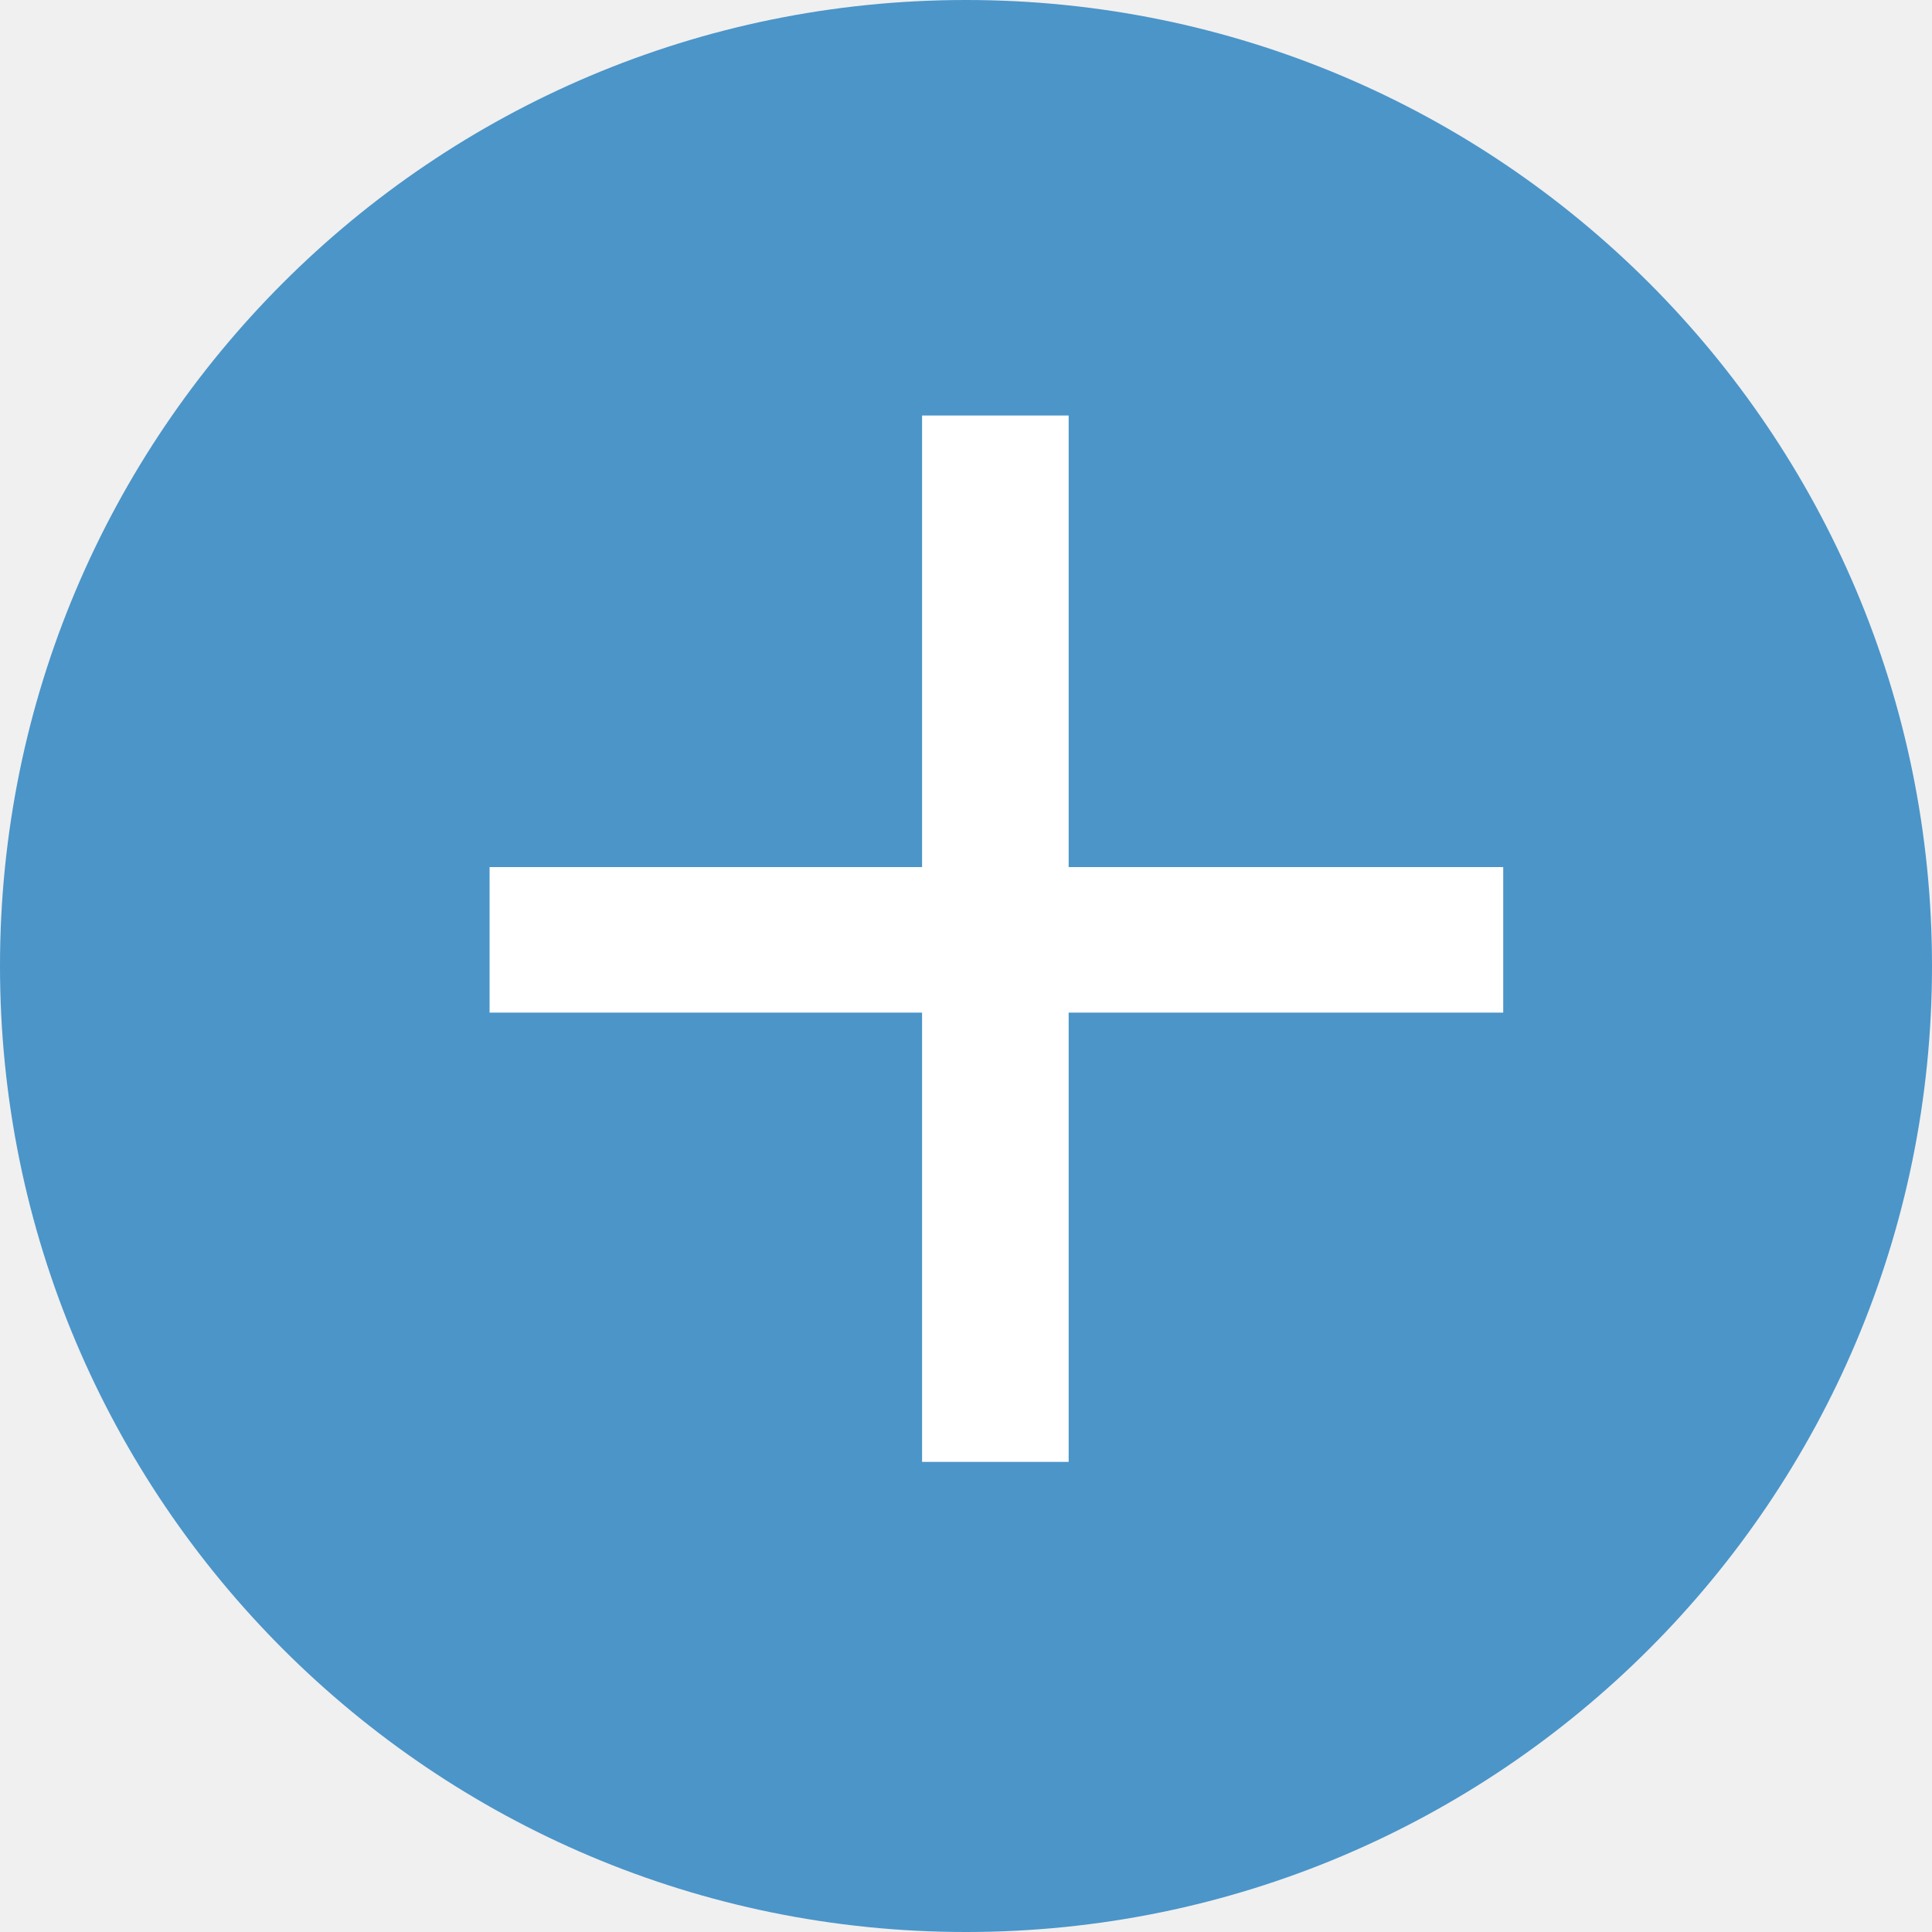
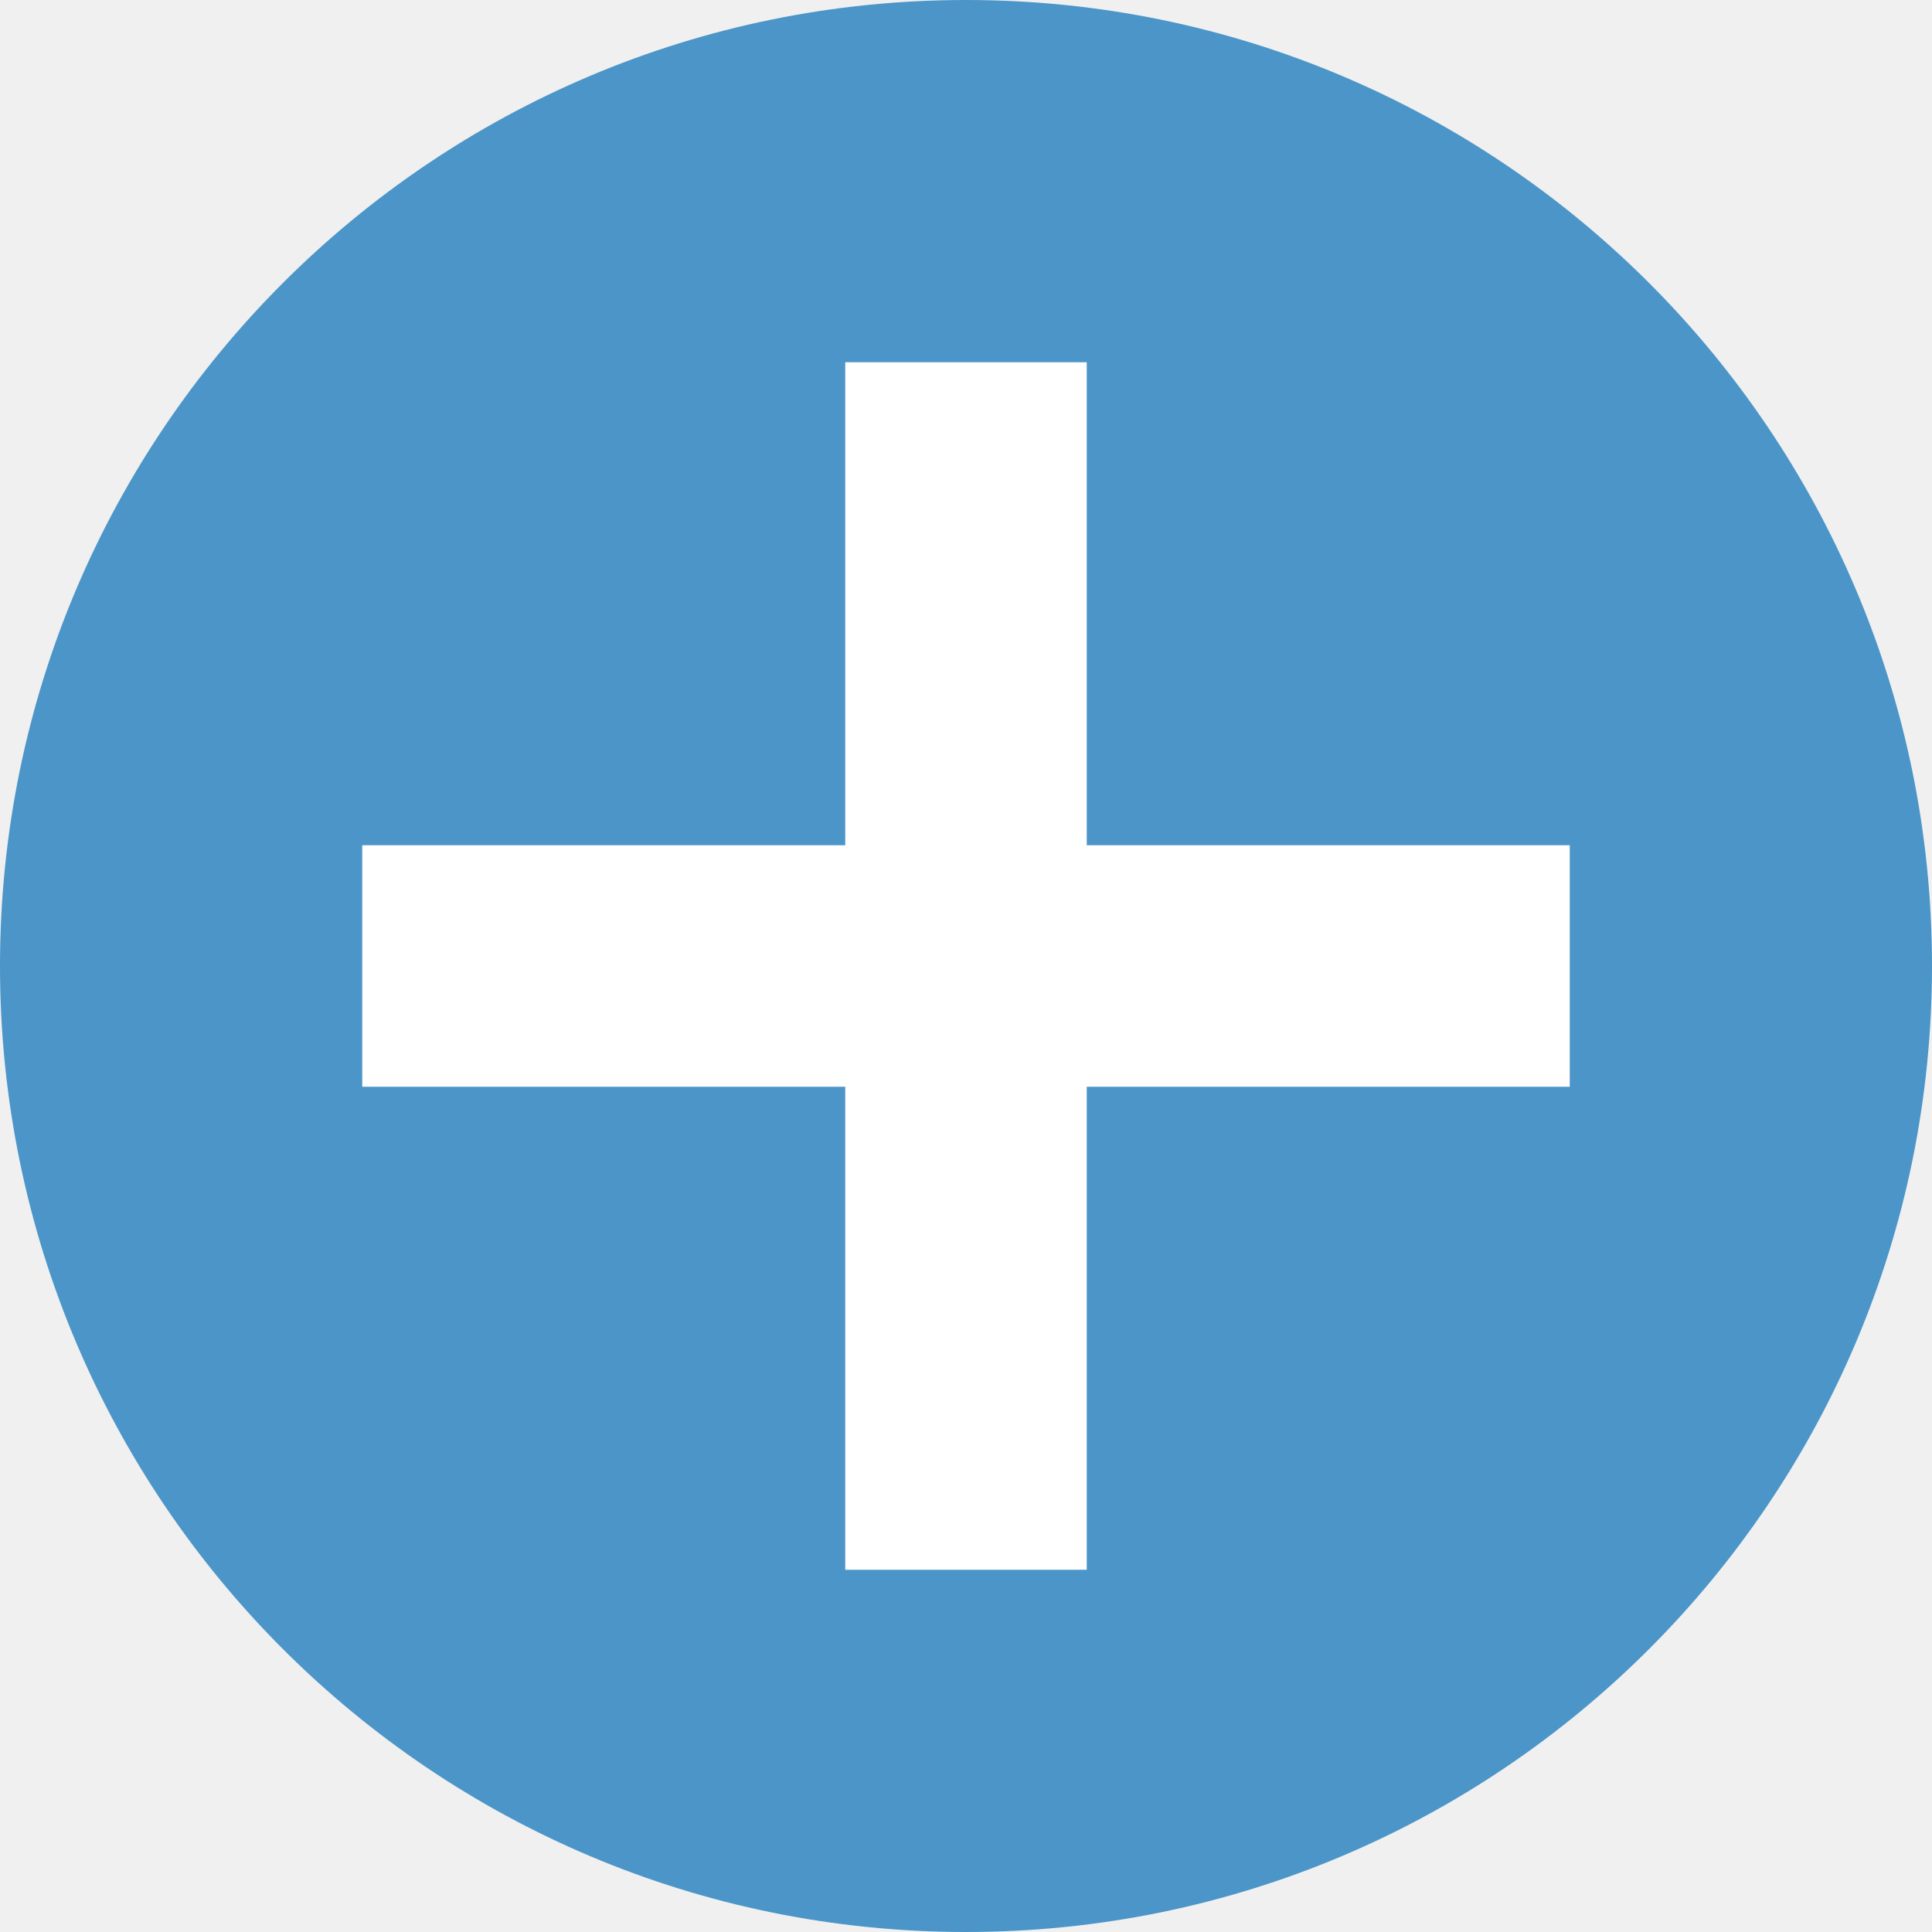
- <svg xmlns="http://www.w3.org/2000/svg" width="15px" height="15px" viewBox="0 0 15 15" version="1.1">
+ <svg xmlns="http://www.w3.org/2000/svg" width="16px" height="16px" viewBox="0 0 16 16" version="1.1">
  <defs />
  <g id="Page-1" stroke="none" stroke-width="1" fill="none" fill-rule="evenodd">
-     <g id="Desktop-Copy-3" transform="translate(-204, -336)">
-       <g id="icons/plus" transform="translate(204, 336)">
-         <ellipse id="Oval-1" fill="#4B95C9" cx="7.5" cy="7.5" rx="7.5" ry="7.5" />
-         <path d="M8.297,6.732 L11.671,6.732 L11.671,7.862 L8.297,7.862 L8.297,11.35 L7.159,11.35 L7.159,7.862 L3.801,7.862 L3.801,6.732 L7.159,6.732 L7.159,3.226 L8.297,3.226 L8.297,6.732 Z" id="+" fill="#FFFFFF" />
+     <g id="Artboard-9" transform="translate(-278, -264)">
+       <g id="icons/plus" transform="translate(278, 264)">
+         <ellipse id="Oval-1" fill="#4B95C9" cx="8" cy="8" rx="8" ry="8" />
+         <path d="M3,8 L13,8" id="Path-403" stroke="#FFFFFF" stroke-width="2" />
+         <path d="M8,13 L8,3" id="Path-403-Copy" stroke="#FFFFFF" stroke-width="2" />
      </g>
    </g>
  </g>
</svg>
